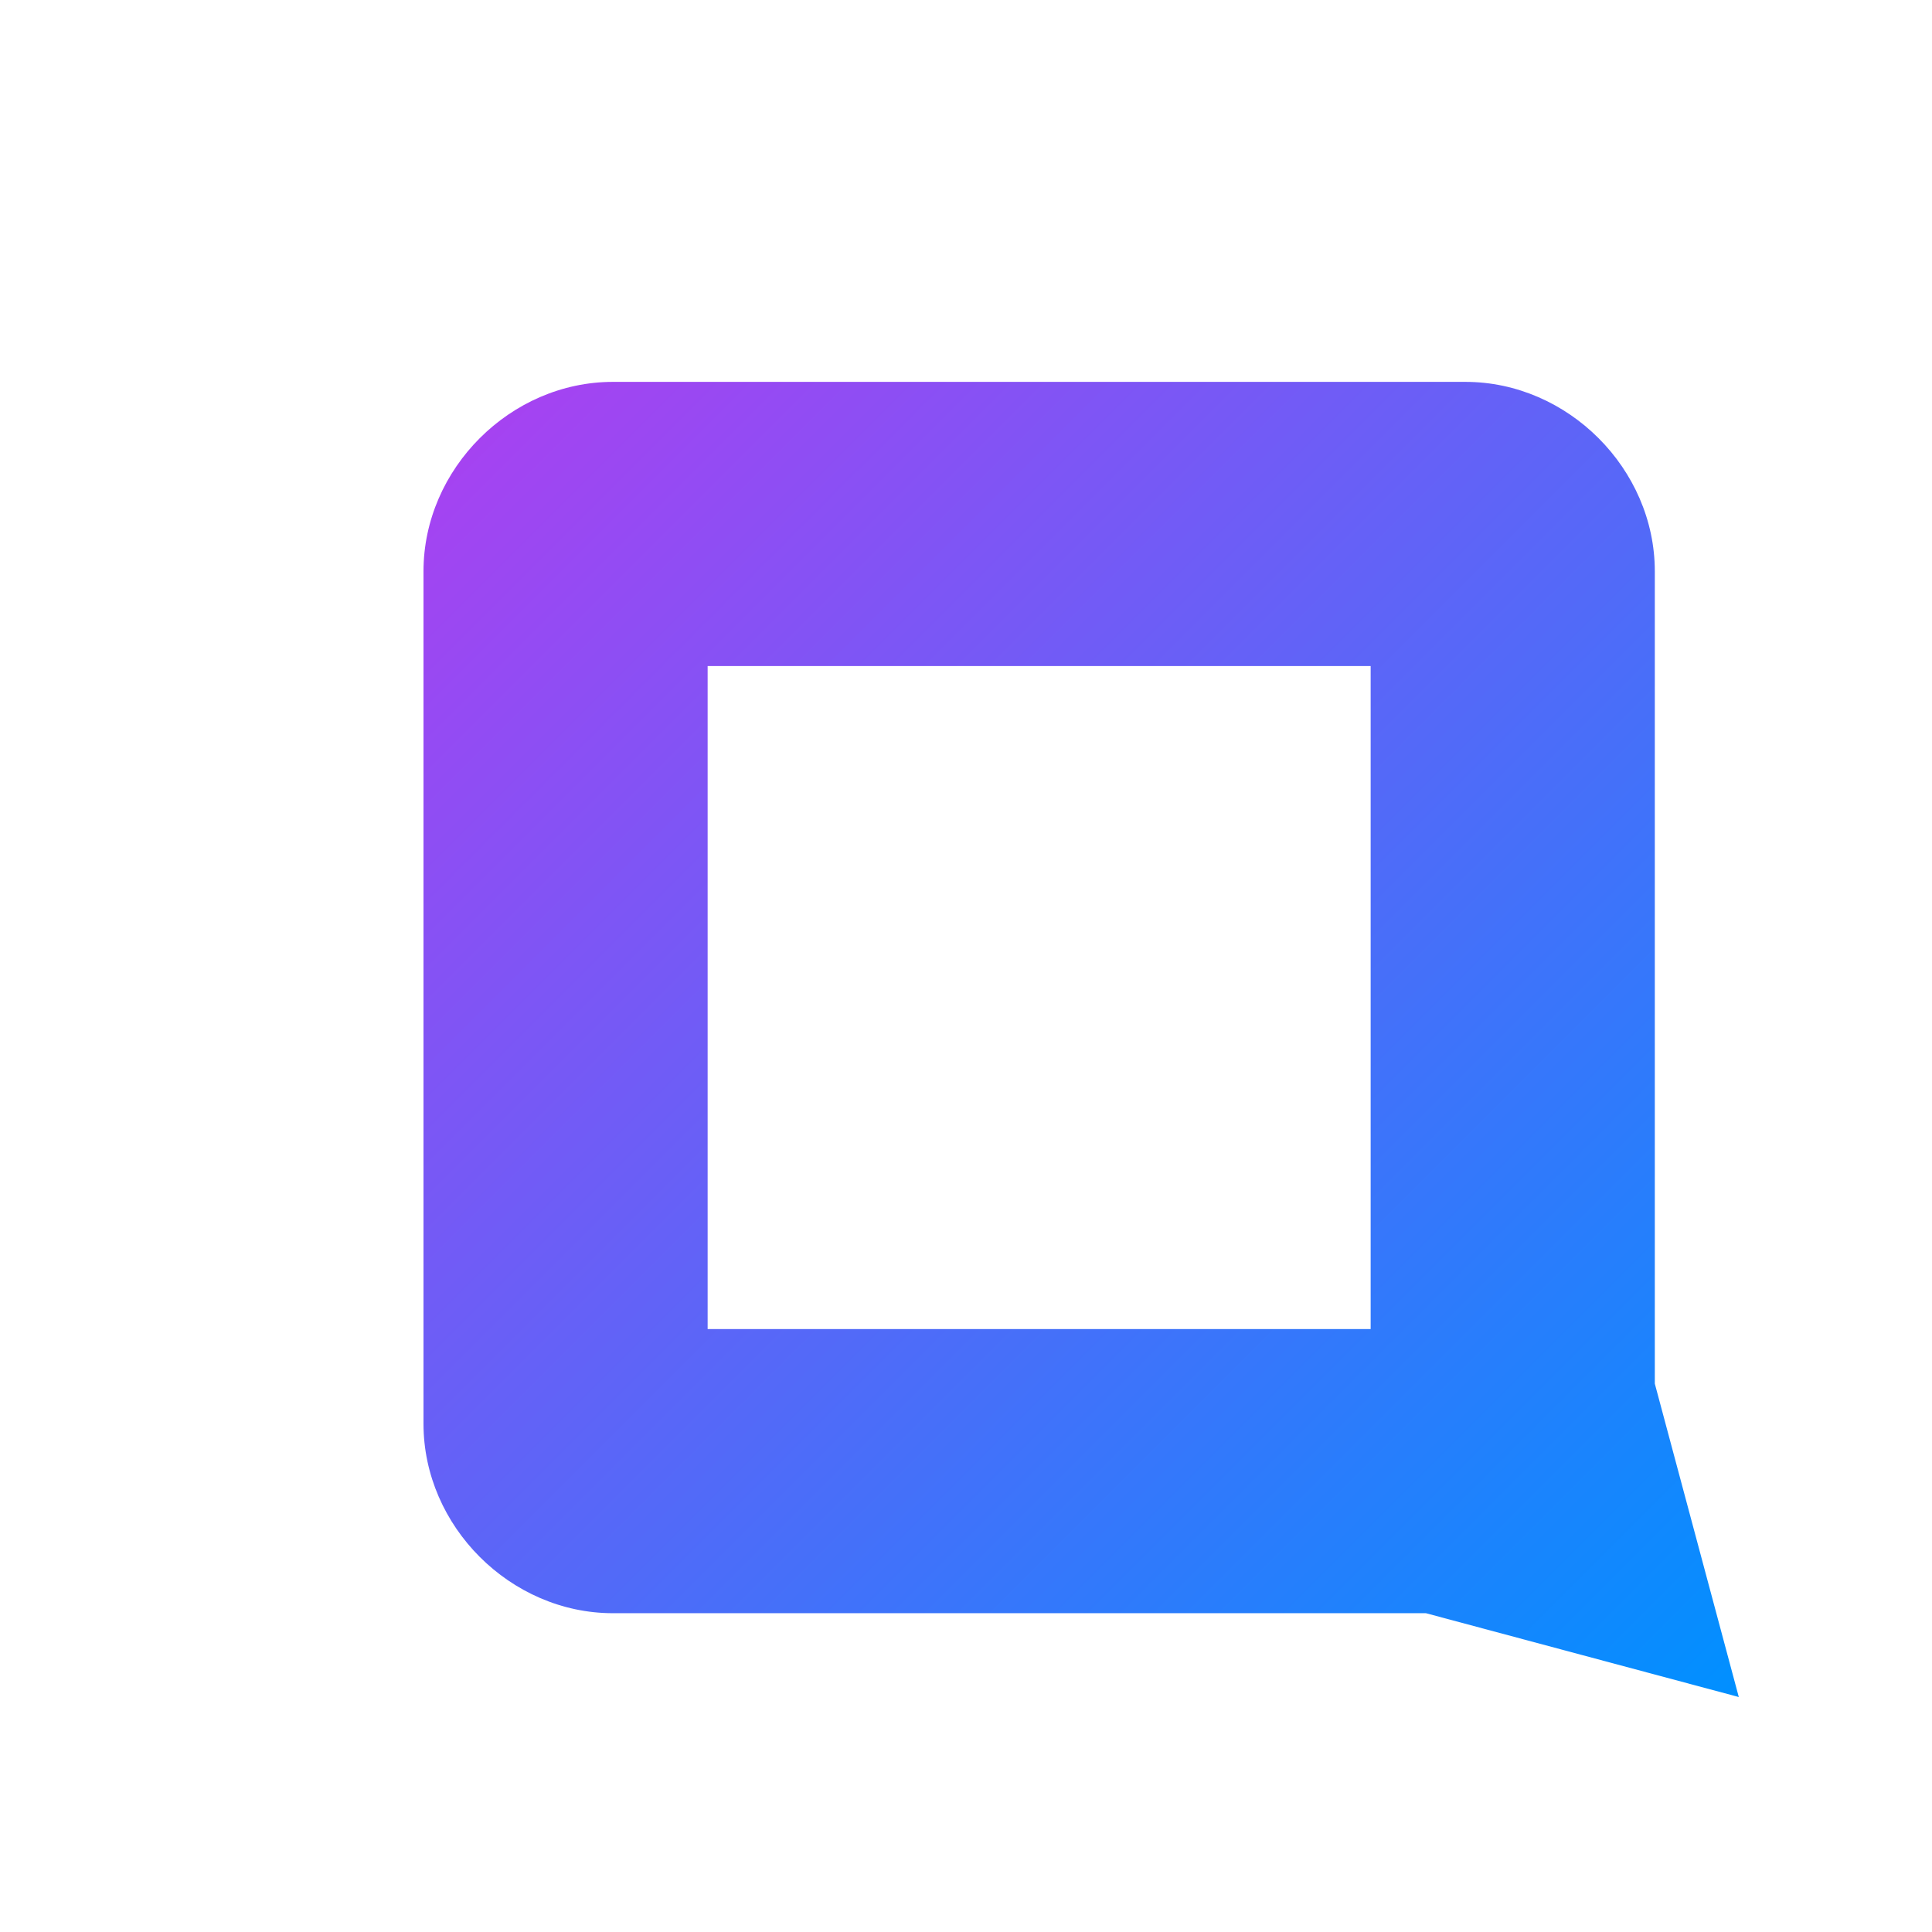
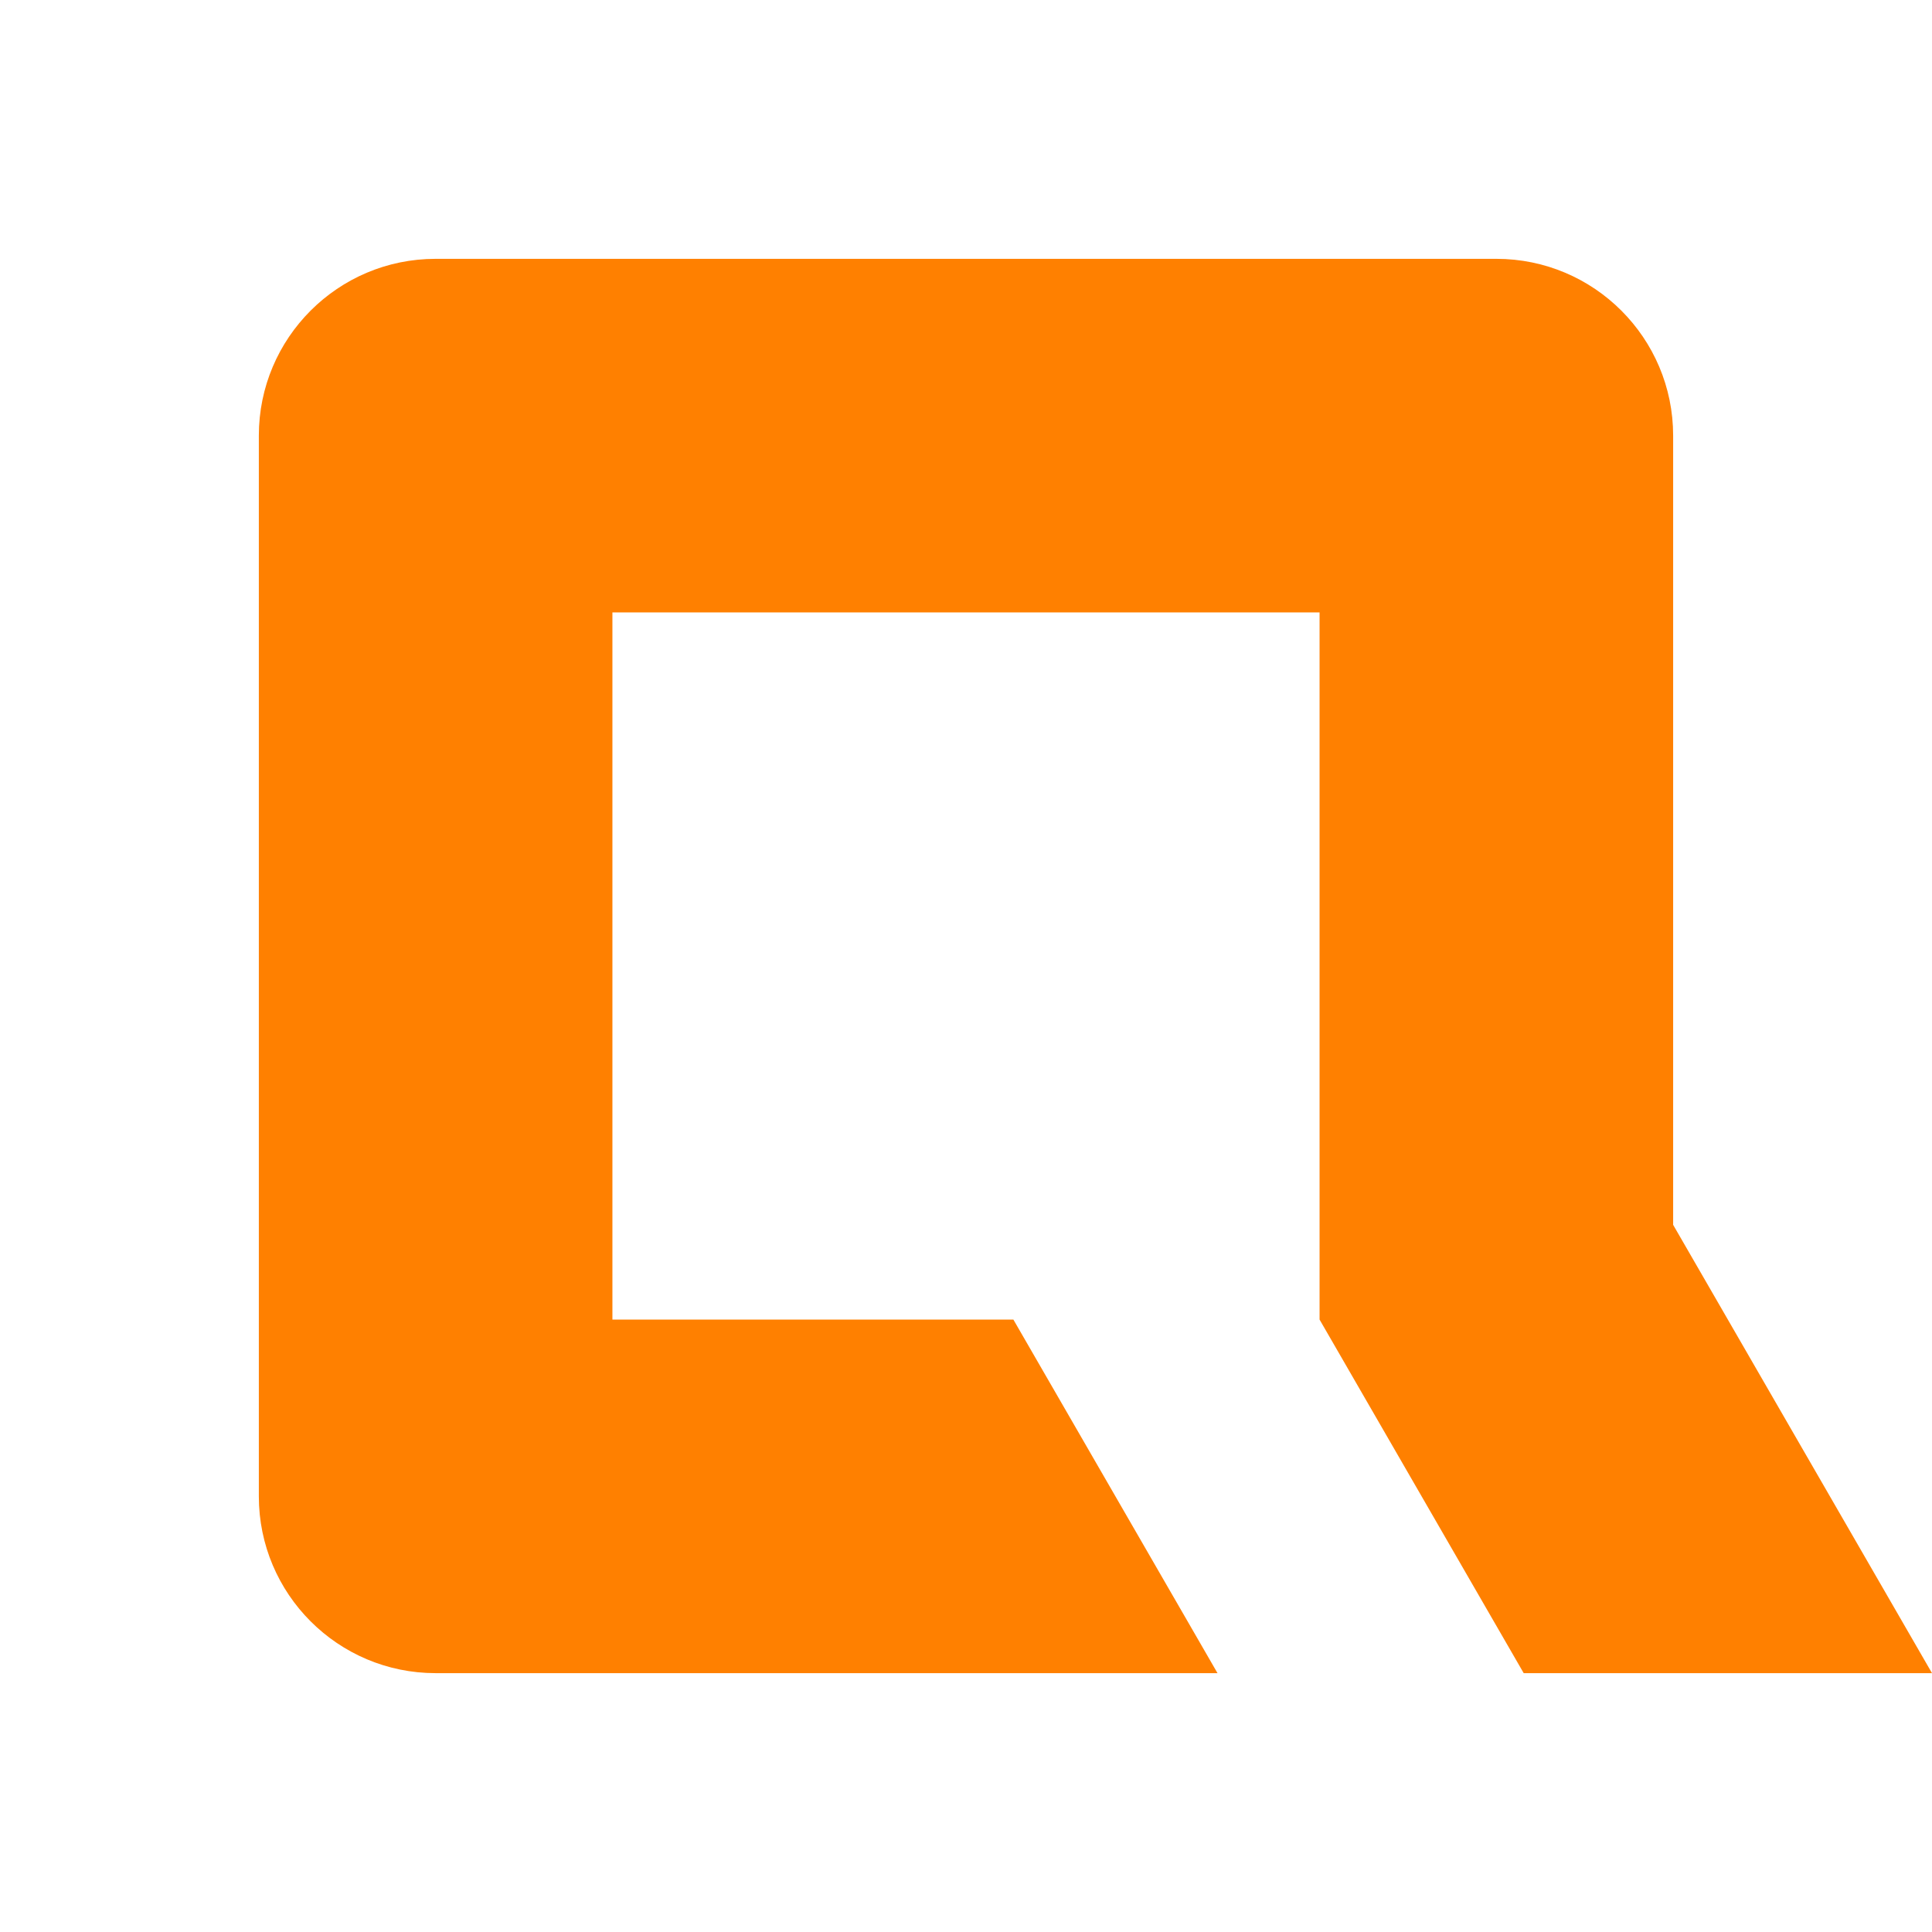
- <svg xmlns="http://www.w3.org/2000/svg" xmlns:xlink="http://www.w3.org/1999/xlink" width="140mm" height="140mm" viewBox="0 0 140 140" version="1.1" id="svg6156">
-   <defs id="defs6153">
-     <linearGradient xlink:href="#linearGradient3591" id="linearGradient3593" x1="84" y1="182.328" x2="189.989" y2="76.339" gradientUnits="userSpaceOnUse" gradientTransform="translate(-70,-70)">
-       <stop style="stop-color:#ffa419;stop-opacity:1;" offset="0" id="stop3587" />
-       <stop style="stop-color:#52ff0d;stop-opacity:1" offset="1" id="stop3589" />
-     </linearGradient>
-     <linearGradient id="linearGradient2357" gradientUnits="userSpaceOnUse" gradientTransform="translate(14,20.06311)" x1="-28.875" y1="-37.965" x2="112" y2="102.91">
-       <stop style="stop-color:#ff19ea;stop-opacity:1" offset="0" id="stop2044-7" />
-       <stop style="stop-color:#0090ff;stop-opacity:1" offset="1" id="stop2046-0" />
-     </linearGradient>
-   </defs>
+ <svg xmlns="http://www.w3.org/2000/svg" width="109.283mm" height="109.283mm" viewBox="0 0 109.283 109.283" version="1.1" id="svg7016">
+   <defs id="defs7013" />
  <g id="layer1">
-     <path id="rect18614-4-9-5-6-5-7-1-6-0-3-6-9" style="color:#000000;fill:url(#linearGradient3593);fill-opacity:1;stroke-width:0.727;-inkscape-stroke:none" d="m 33.813,17.027 c -7.427,0 -13.727,6.301 -13.727,13.727 v 58.865 l -3.031,11.313 -3.054,11.396 11.397,-3.054 11.275,-3.021 h 58.913 c 7.427,0 13.727,-6.299 13.727,-13.726 V 30.754 c 0,-7.427 -6.301,-13.727 -13.727,-13.727 z m 6.864,20.591 H 88.721 V 85.664 H 40.676 Z" />
-     <path id="rect18614-4-9-5-6-5-7-1-6-4-5-1-36" style="color:#000000;fill:url(#linearGradient2357);fill-opacity:1;stroke-width:0.727;-inkscape-stroke:none" d="m 106.187,27.672 c 7.427,0 13.727,6.301 13.727,13.727 v 58.865 l 3.031,11.313 L 126,122.973 114.603,119.92 103.328,116.899 H 44.415 c -7.427,0 -13.727,-6.299 -13.727,-13.726 V 41.399 c 0,-7.427 6.301,-13.727 13.727,-13.727 z m -6.864,20.591 h -48.045 v 48.046 h 48.045 z" />
+     <path id="rect7099" style="color:#000000;fill:#ff8000;fill-opacity:1;stroke-width:1;stroke-linecap:round;stroke-linejoin:round;-inkscape-stroke:none;paint-order:markers fill stroke" d="m 24.641,14.641 a 10.001,10.001 0 0 0 -10,10 v 60 a 10.001,10.001 0 0 0 10,10 H 68.868 L 57.321,74.641 H 34.641 V 34.641 h 40 v 40 l 11.481,19.886 0.014,0.024 0.052,0.09 H 109.283 L 94.641,69.282 v -44.641 a 10.001,10.001 0 0 0 -10,-10 z" />
  </g>
</svg>
